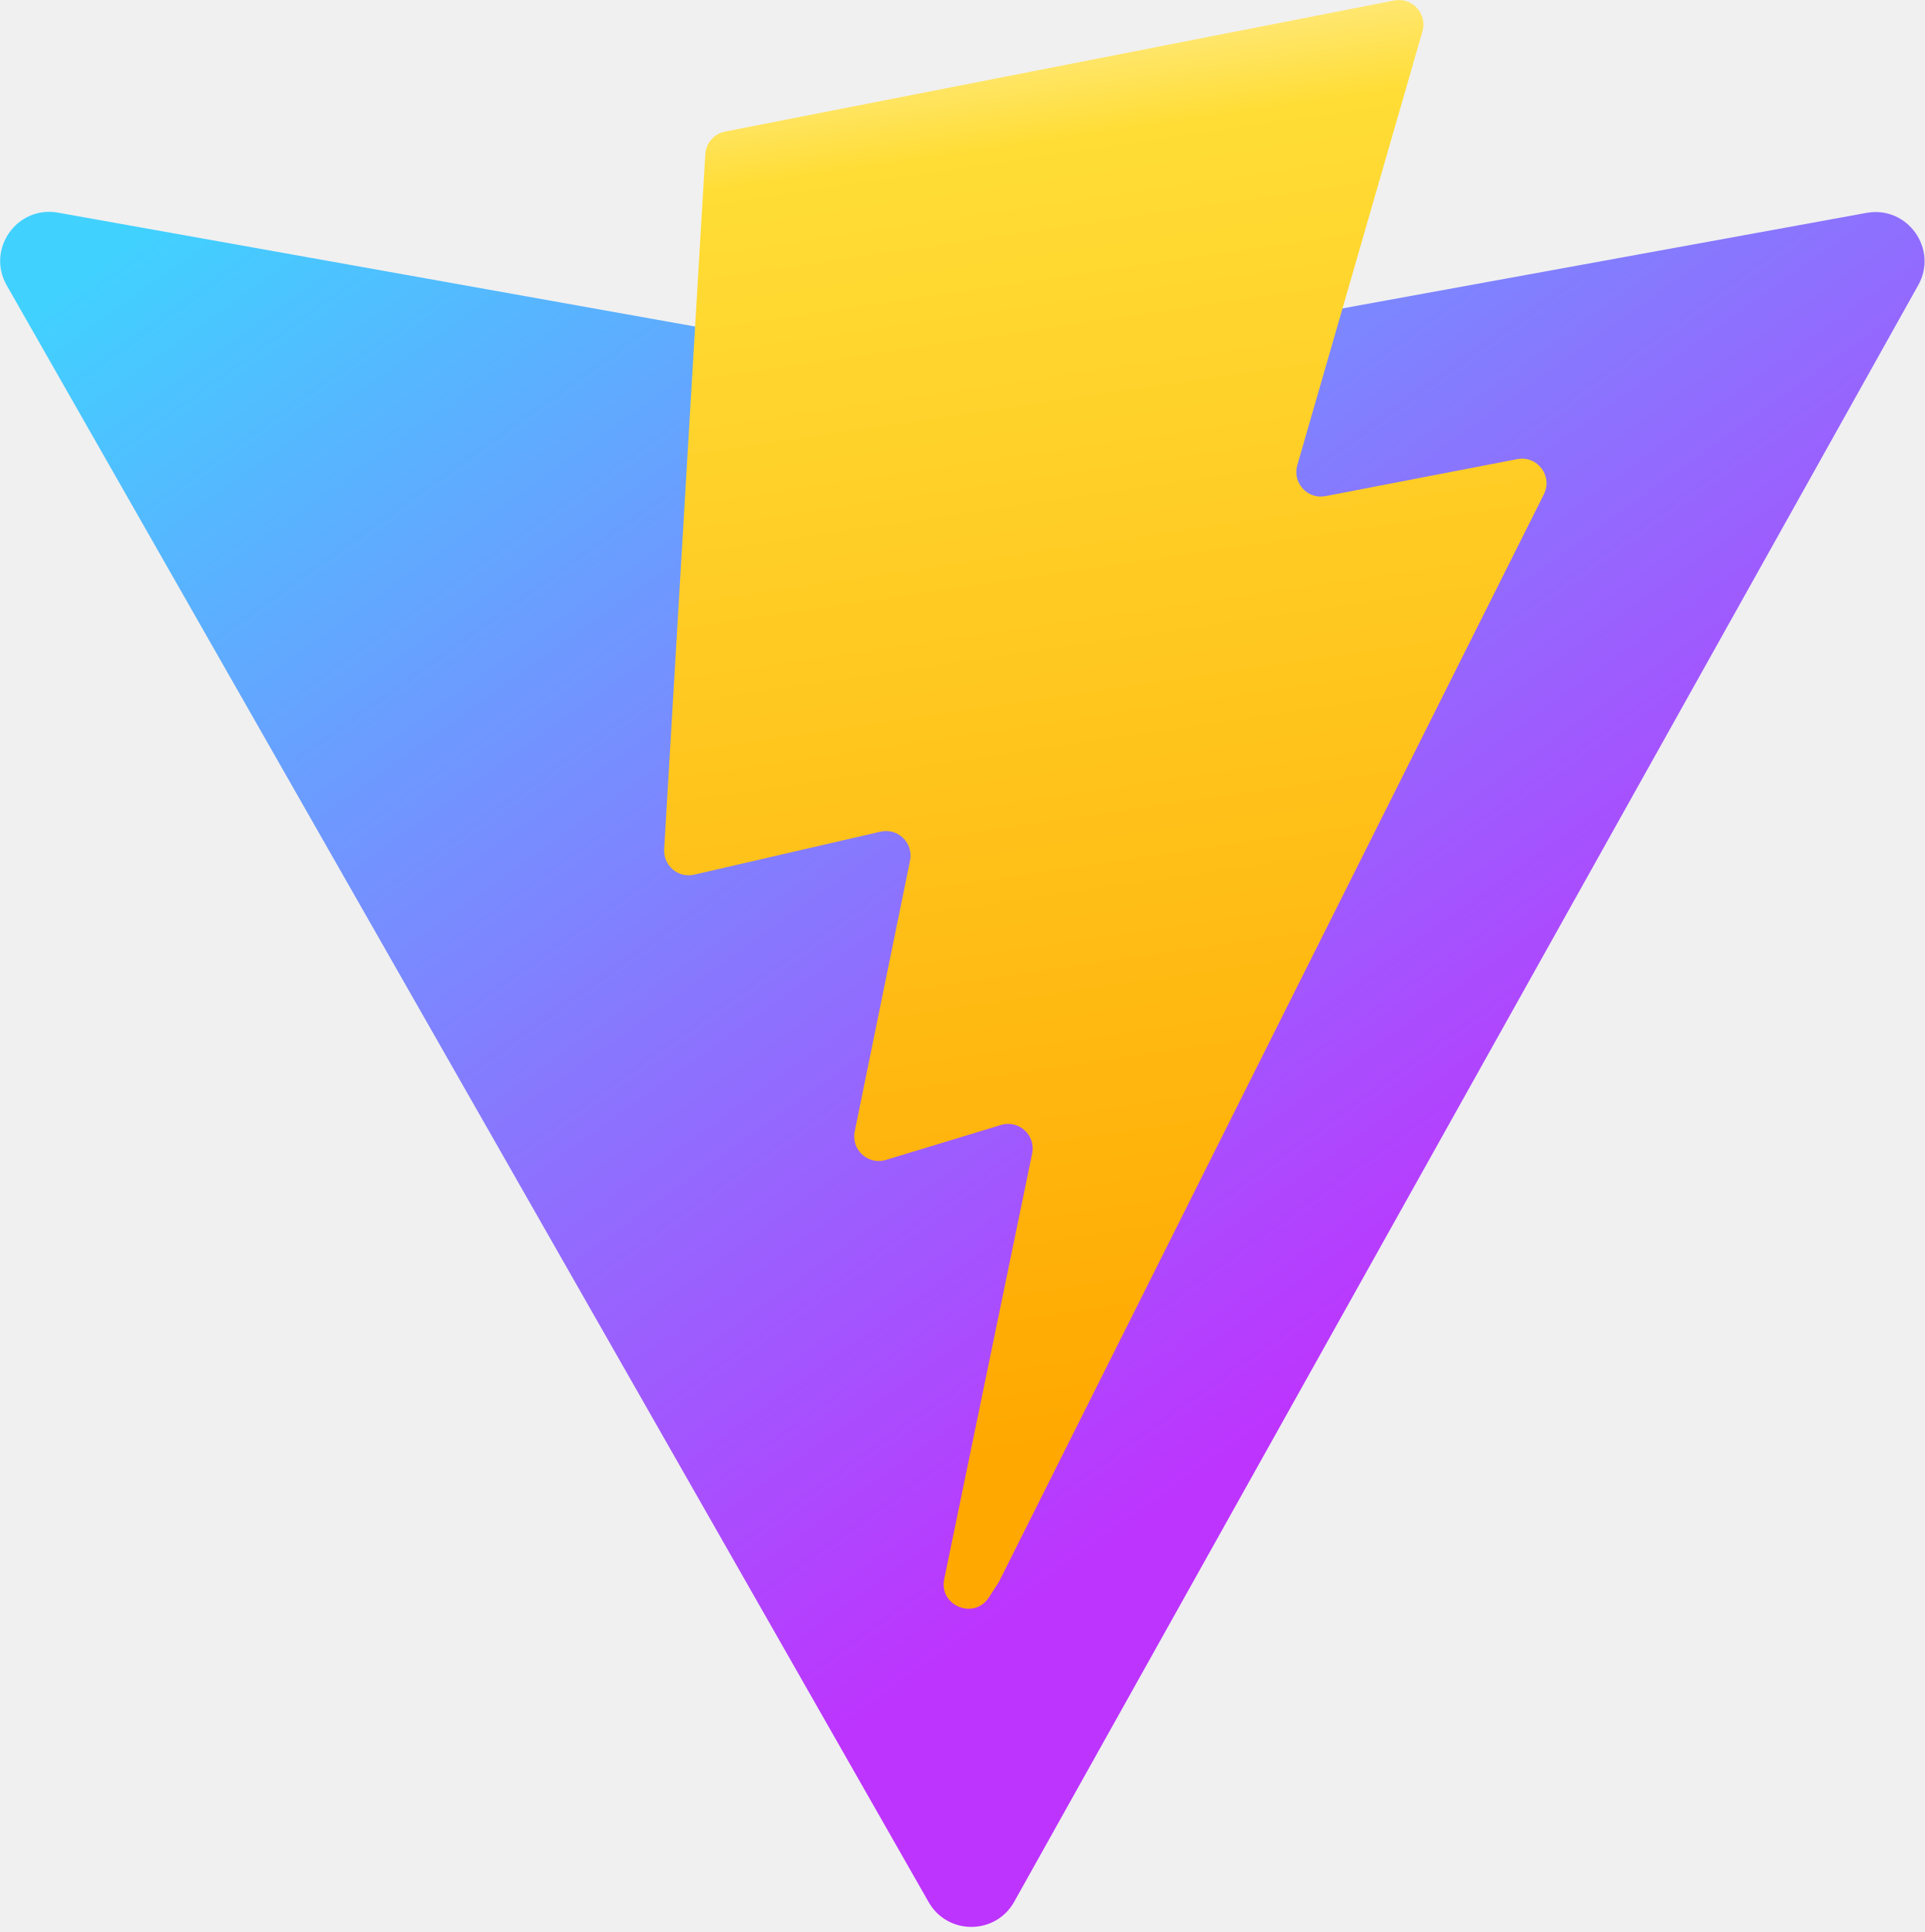
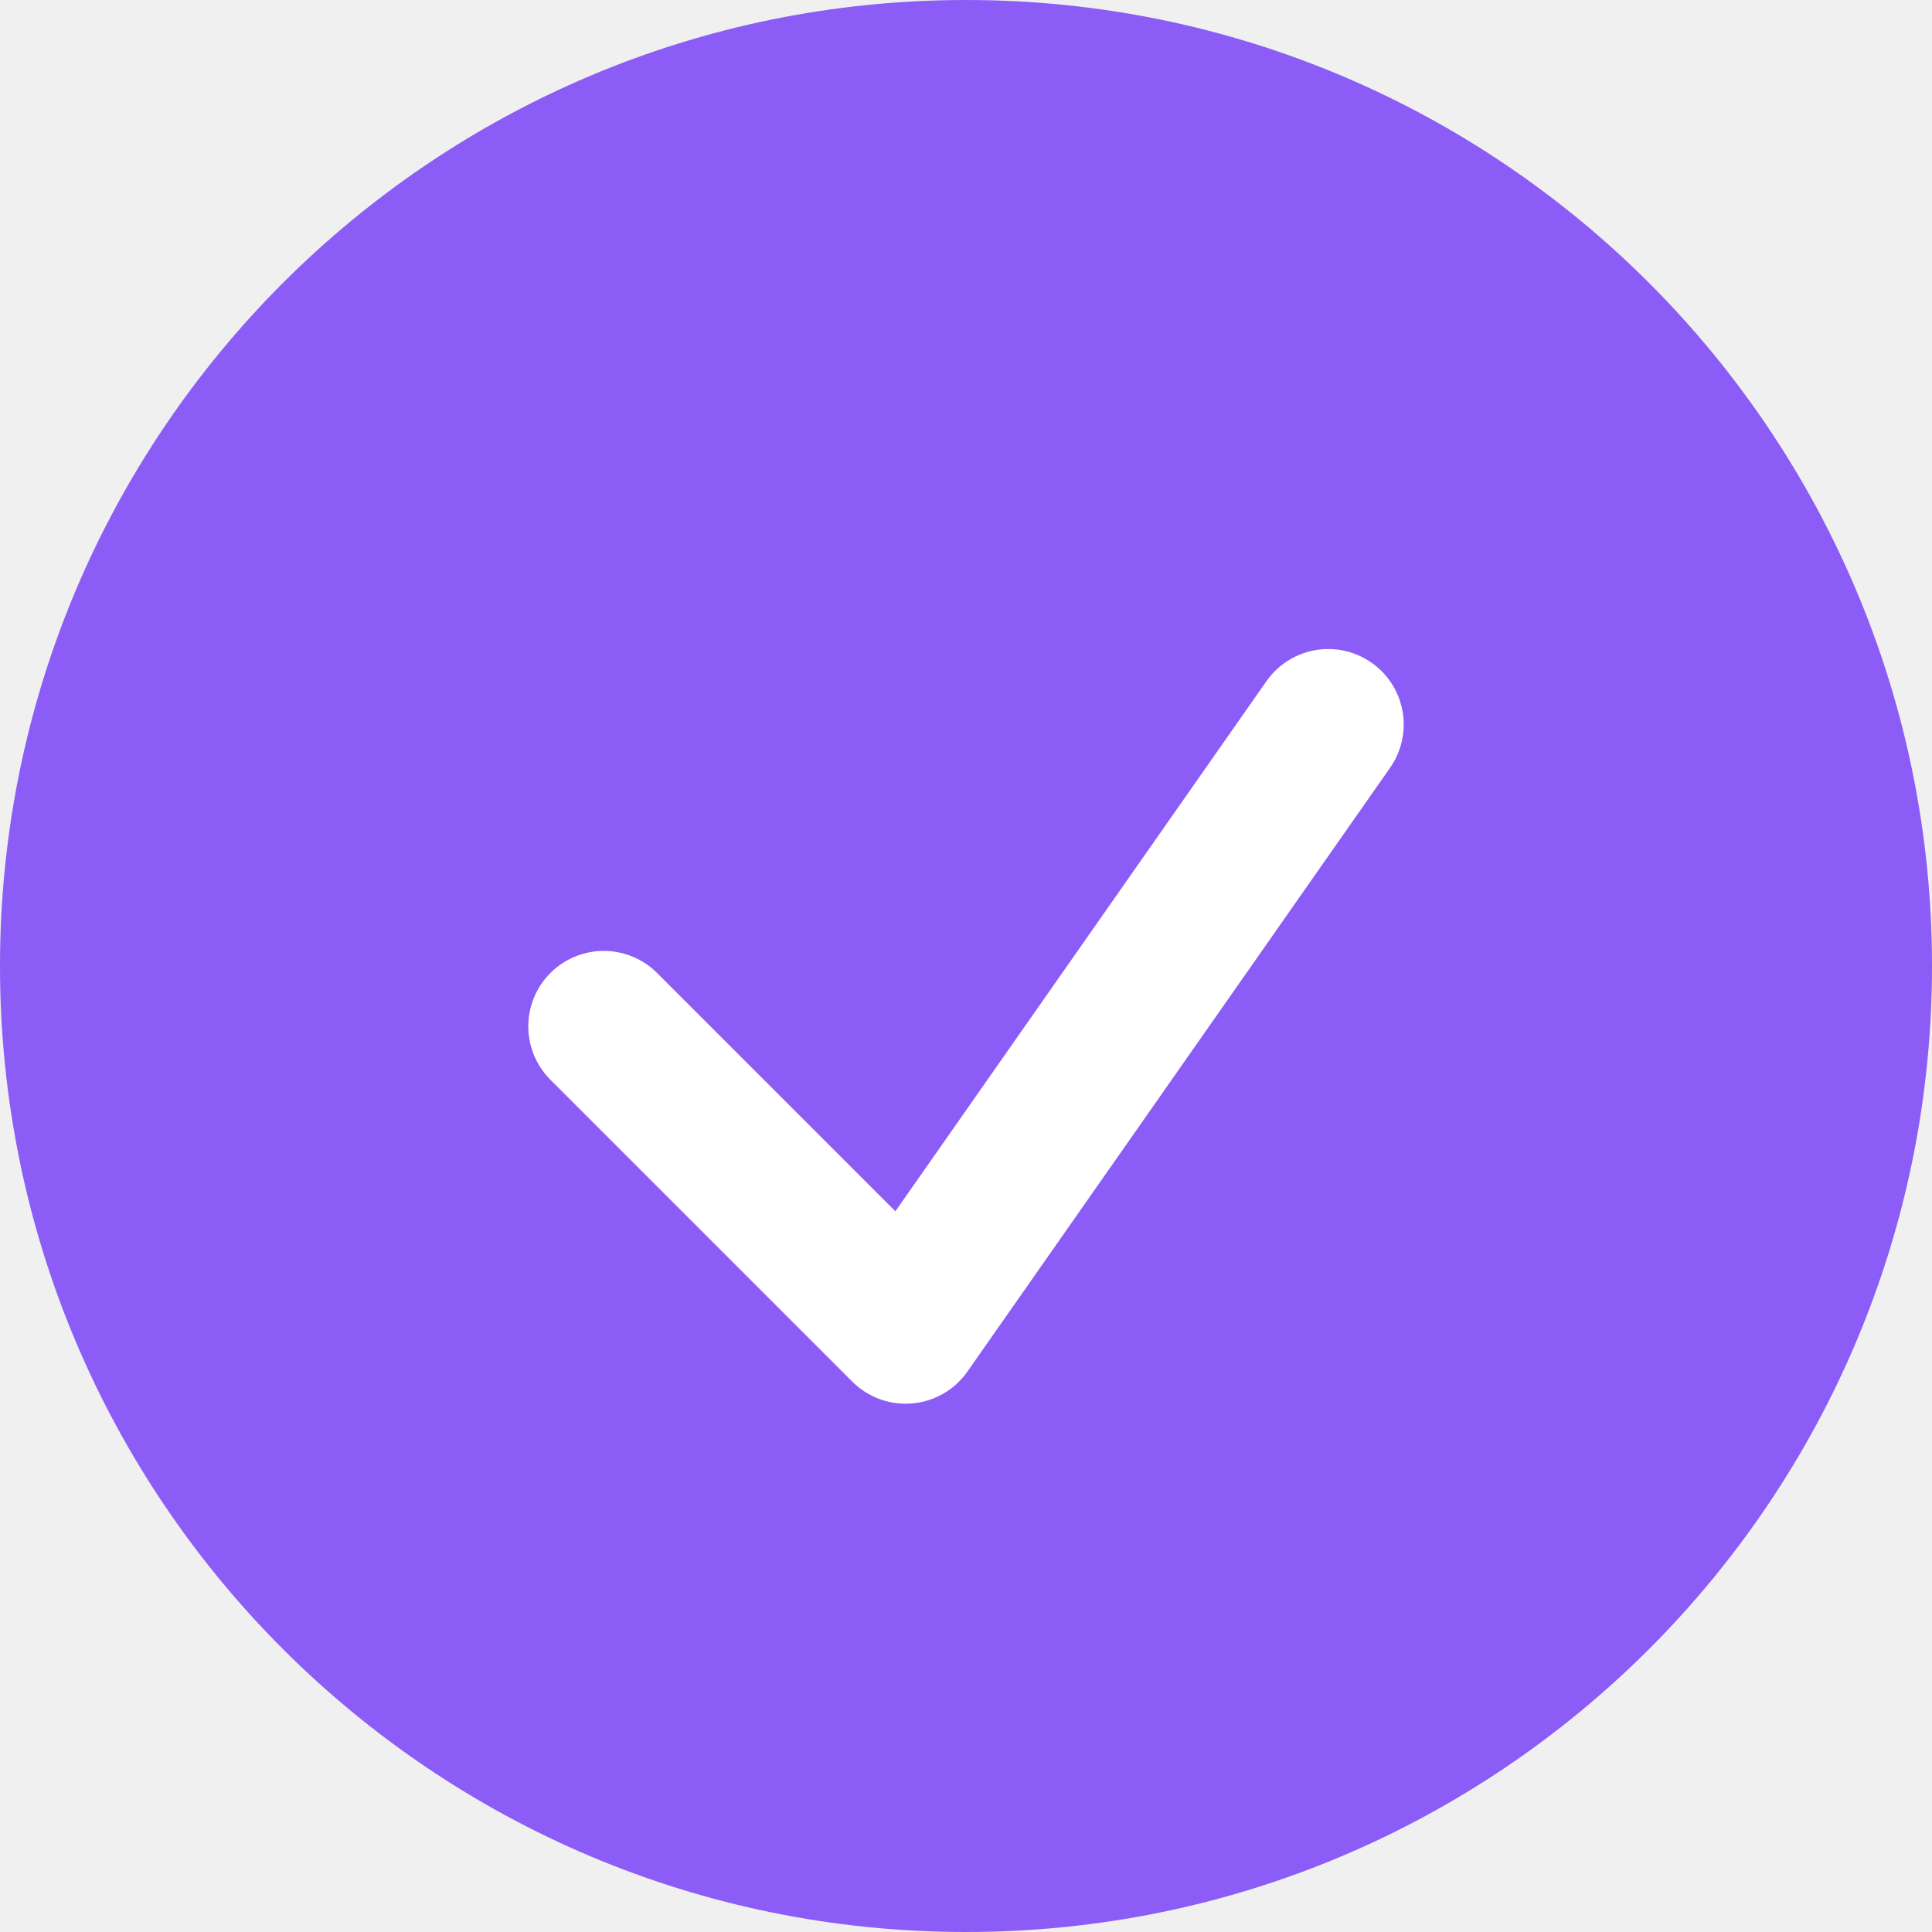
- <svg xmlns="http://www.w3.org/2000/svg" aria-hidden="true" role="img" class="iconify iconify--logos" width="31.88" height="32" preserveAspectRatio="xMidYMid meet" viewBox="0 0 256 257">
-   <defs>
-     <linearGradient id="IconifyId1813088fe1fbc01fb466" x1="-.828%" x2="57.636%" y1="7.652%" y2="78.411%">
-       <stop offset="0%" stop-color="#41D1FF" />
-       <stop offset="100%" stop-color="#BD34FE" />
-     </linearGradient>
-     <linearGradient id="IconifyId1813088fe1fbc01fb467" x1="43.376%" x2="50.316%" y1="2.242%" y2="89.03%">
-       <stop offset="0%" stop-color="#FFEA83" />
-       <stop offset="8.333%" stop-color="#FFDD35" />
-       <stop offset="100%" stop-color="#FFA800" />
-     </linearGradient>
-   </defs>
-   <path fill="url(#IconifyId1813088fe1fbc01fb466)" d="M255.153 37.938L134.897 252.976c-2.483 4.44-8.862 4.466-11.382.048L.875 37.958c-2.746-4.814 1.371-10.646 6.827-9.67l120.385 21.517a6.537 6.537 0 0 0 2.322-.004l117.867-21.483c5.438-.991 9.574 4.796 6.877 9.62Z" />
-   <path fill="url(#IconifyId1813088fe1fbc01fb467)" d="M185.432.063L96.44 17.501a3.268 3.268 0 0 0-2.634 3.014l-5.474 92.456a3.268 3.268 0 0 0 3.997 3.378l24.777-5.718c2.318-.535 4.413 1.507 3.936 3.838l-7.361 36.047c-.495 2.426 1.782 4.5 4.151 3.78l15.304-4.649c2.372-.72 4.652 1.36 4.15 3.788l-11.698 56.621c-.732 3.542 3.979 5.473 5.943 2.437l1.313-2.028l72.516-144.72c1.215-2.423-.88-5.186-3.54-4.672l-25.505 4.922c-2.396.462-4.435-1.77-3.759-4.114l16.646-57.705c.677-2.35-1.37-4.583-3.769-4.113Z" />
+ <svg xmlns="http://www.w3.org/2000/svg" width="64" height="64" viewBox="0 0 64 64" fill="none">
+   <circle cx="32" cy="32" r="32" fill="#8B5CF6" />
+   <path d="M20 34L30 44L44 24" stroke="white" stroke-width="5" stroke-linecap="round" stroke-linejoin="round" />
</svg>
